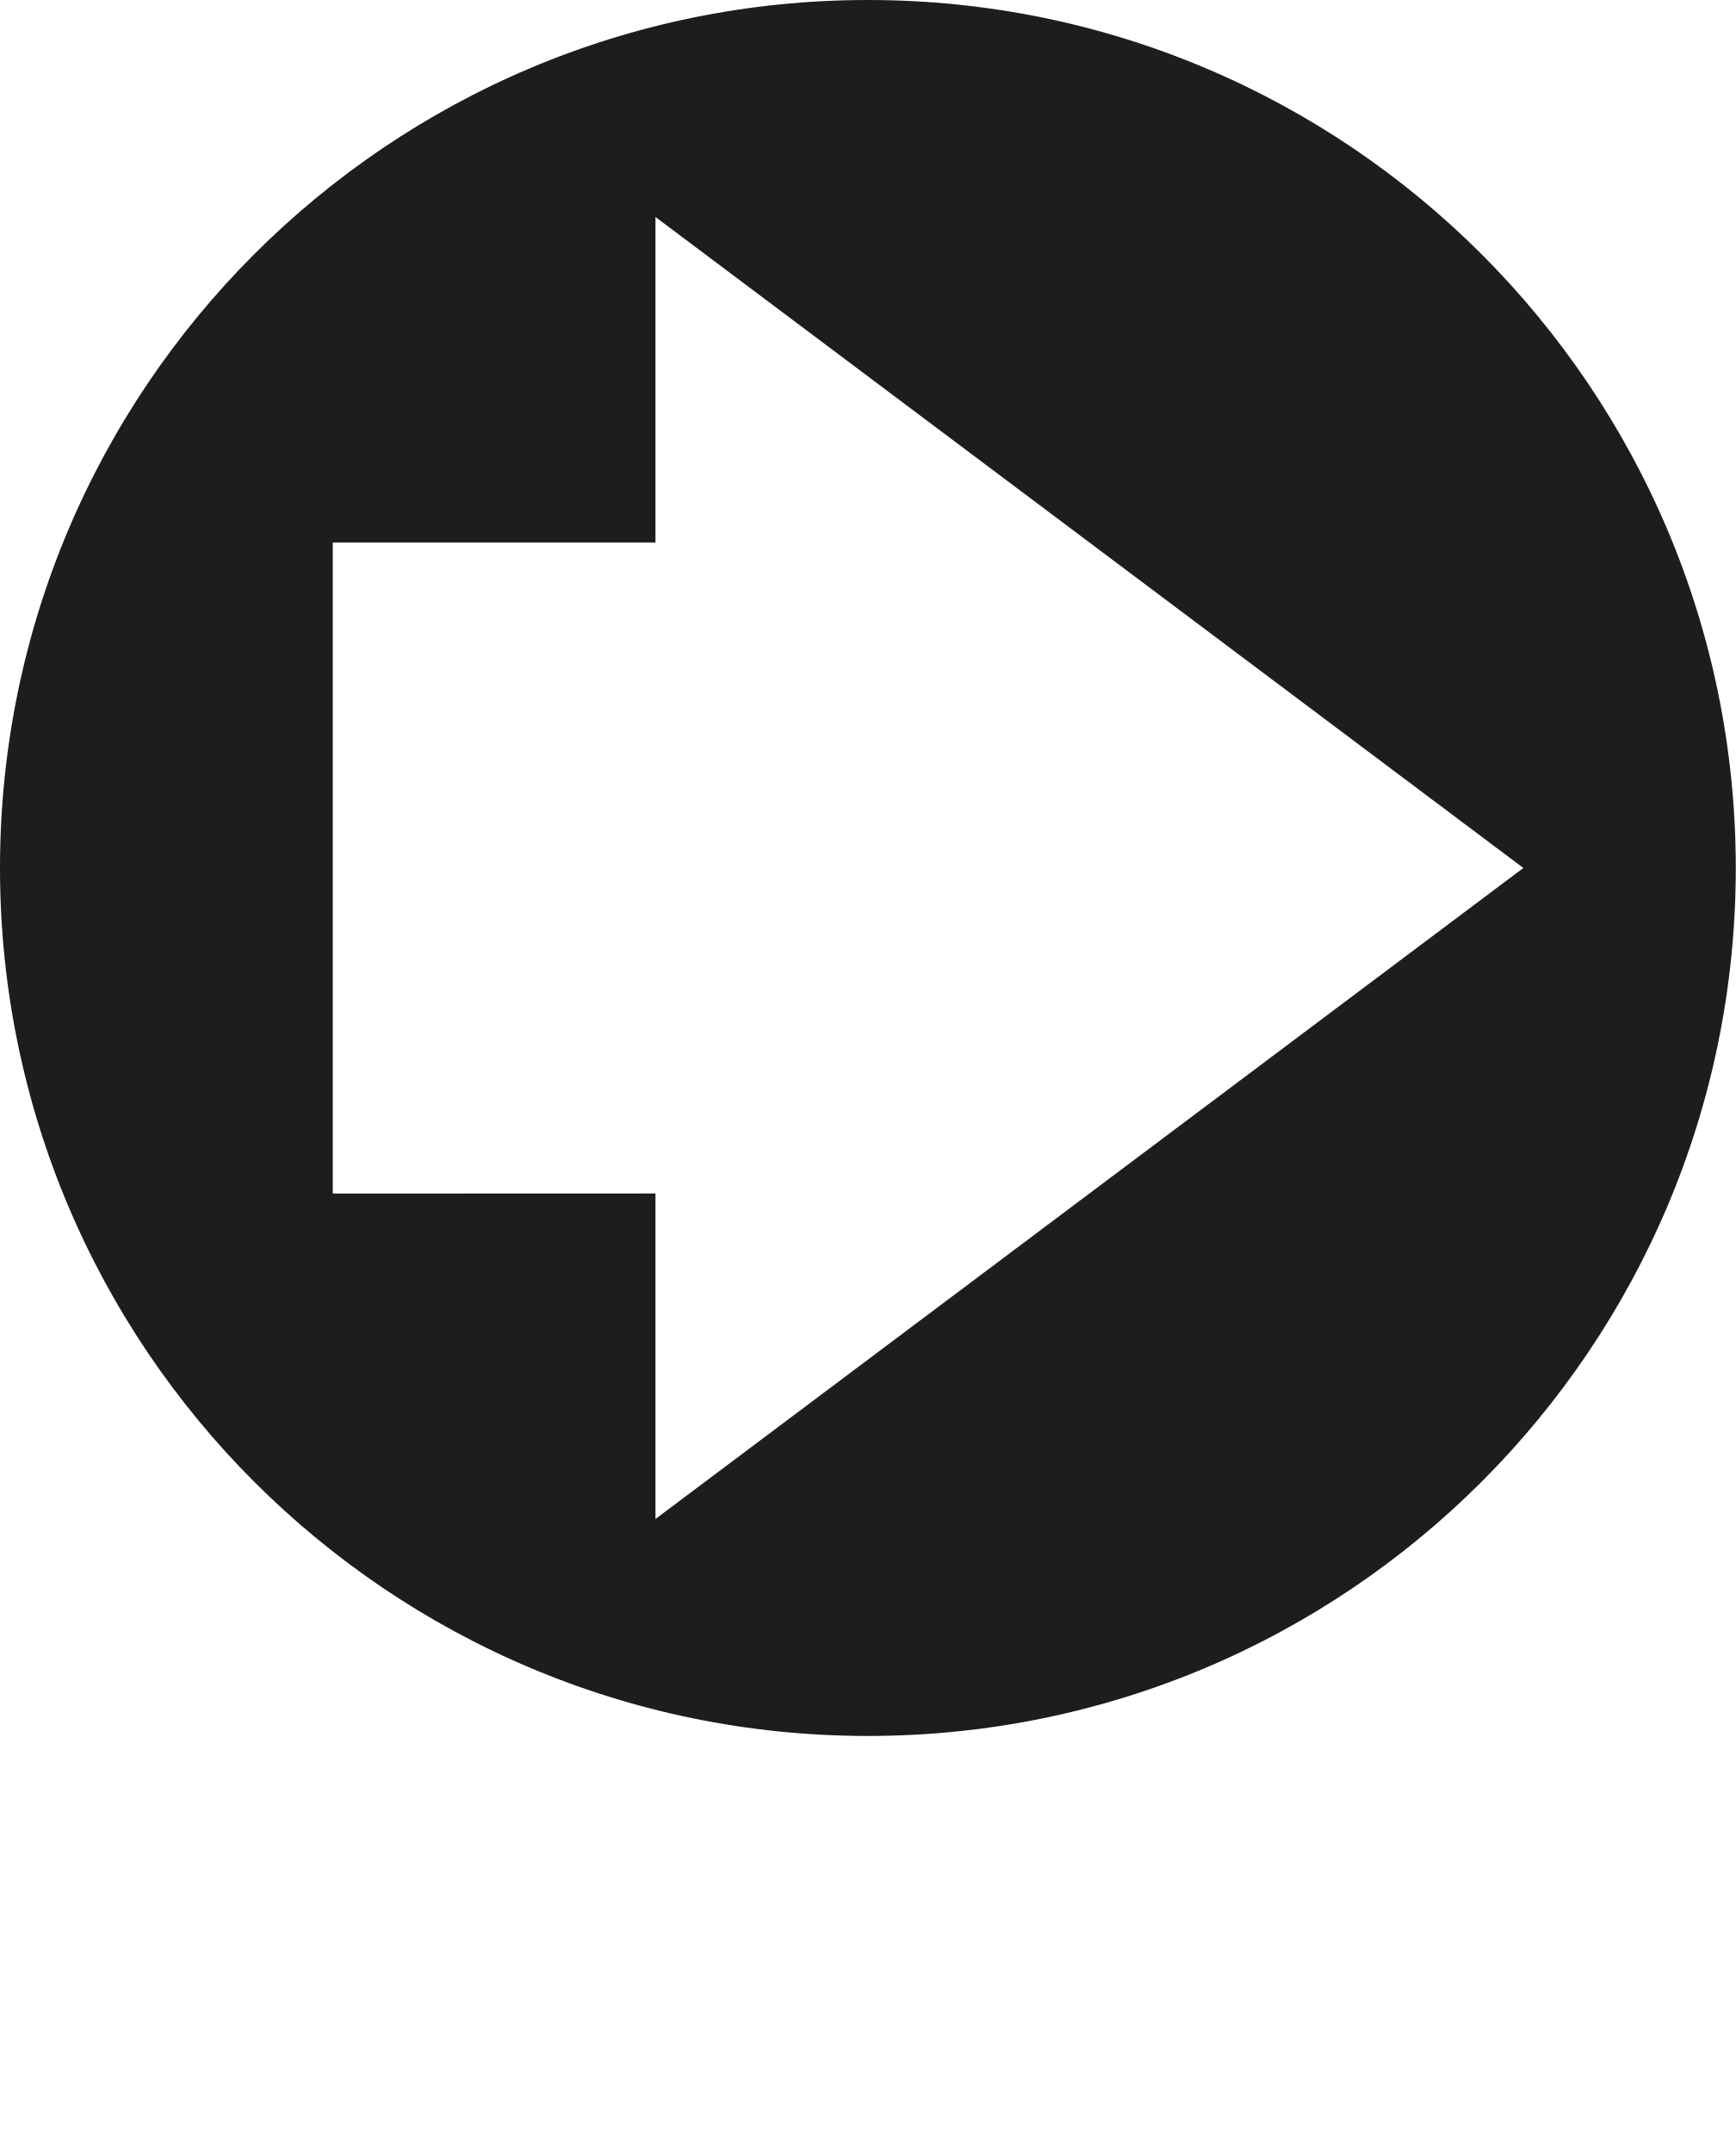
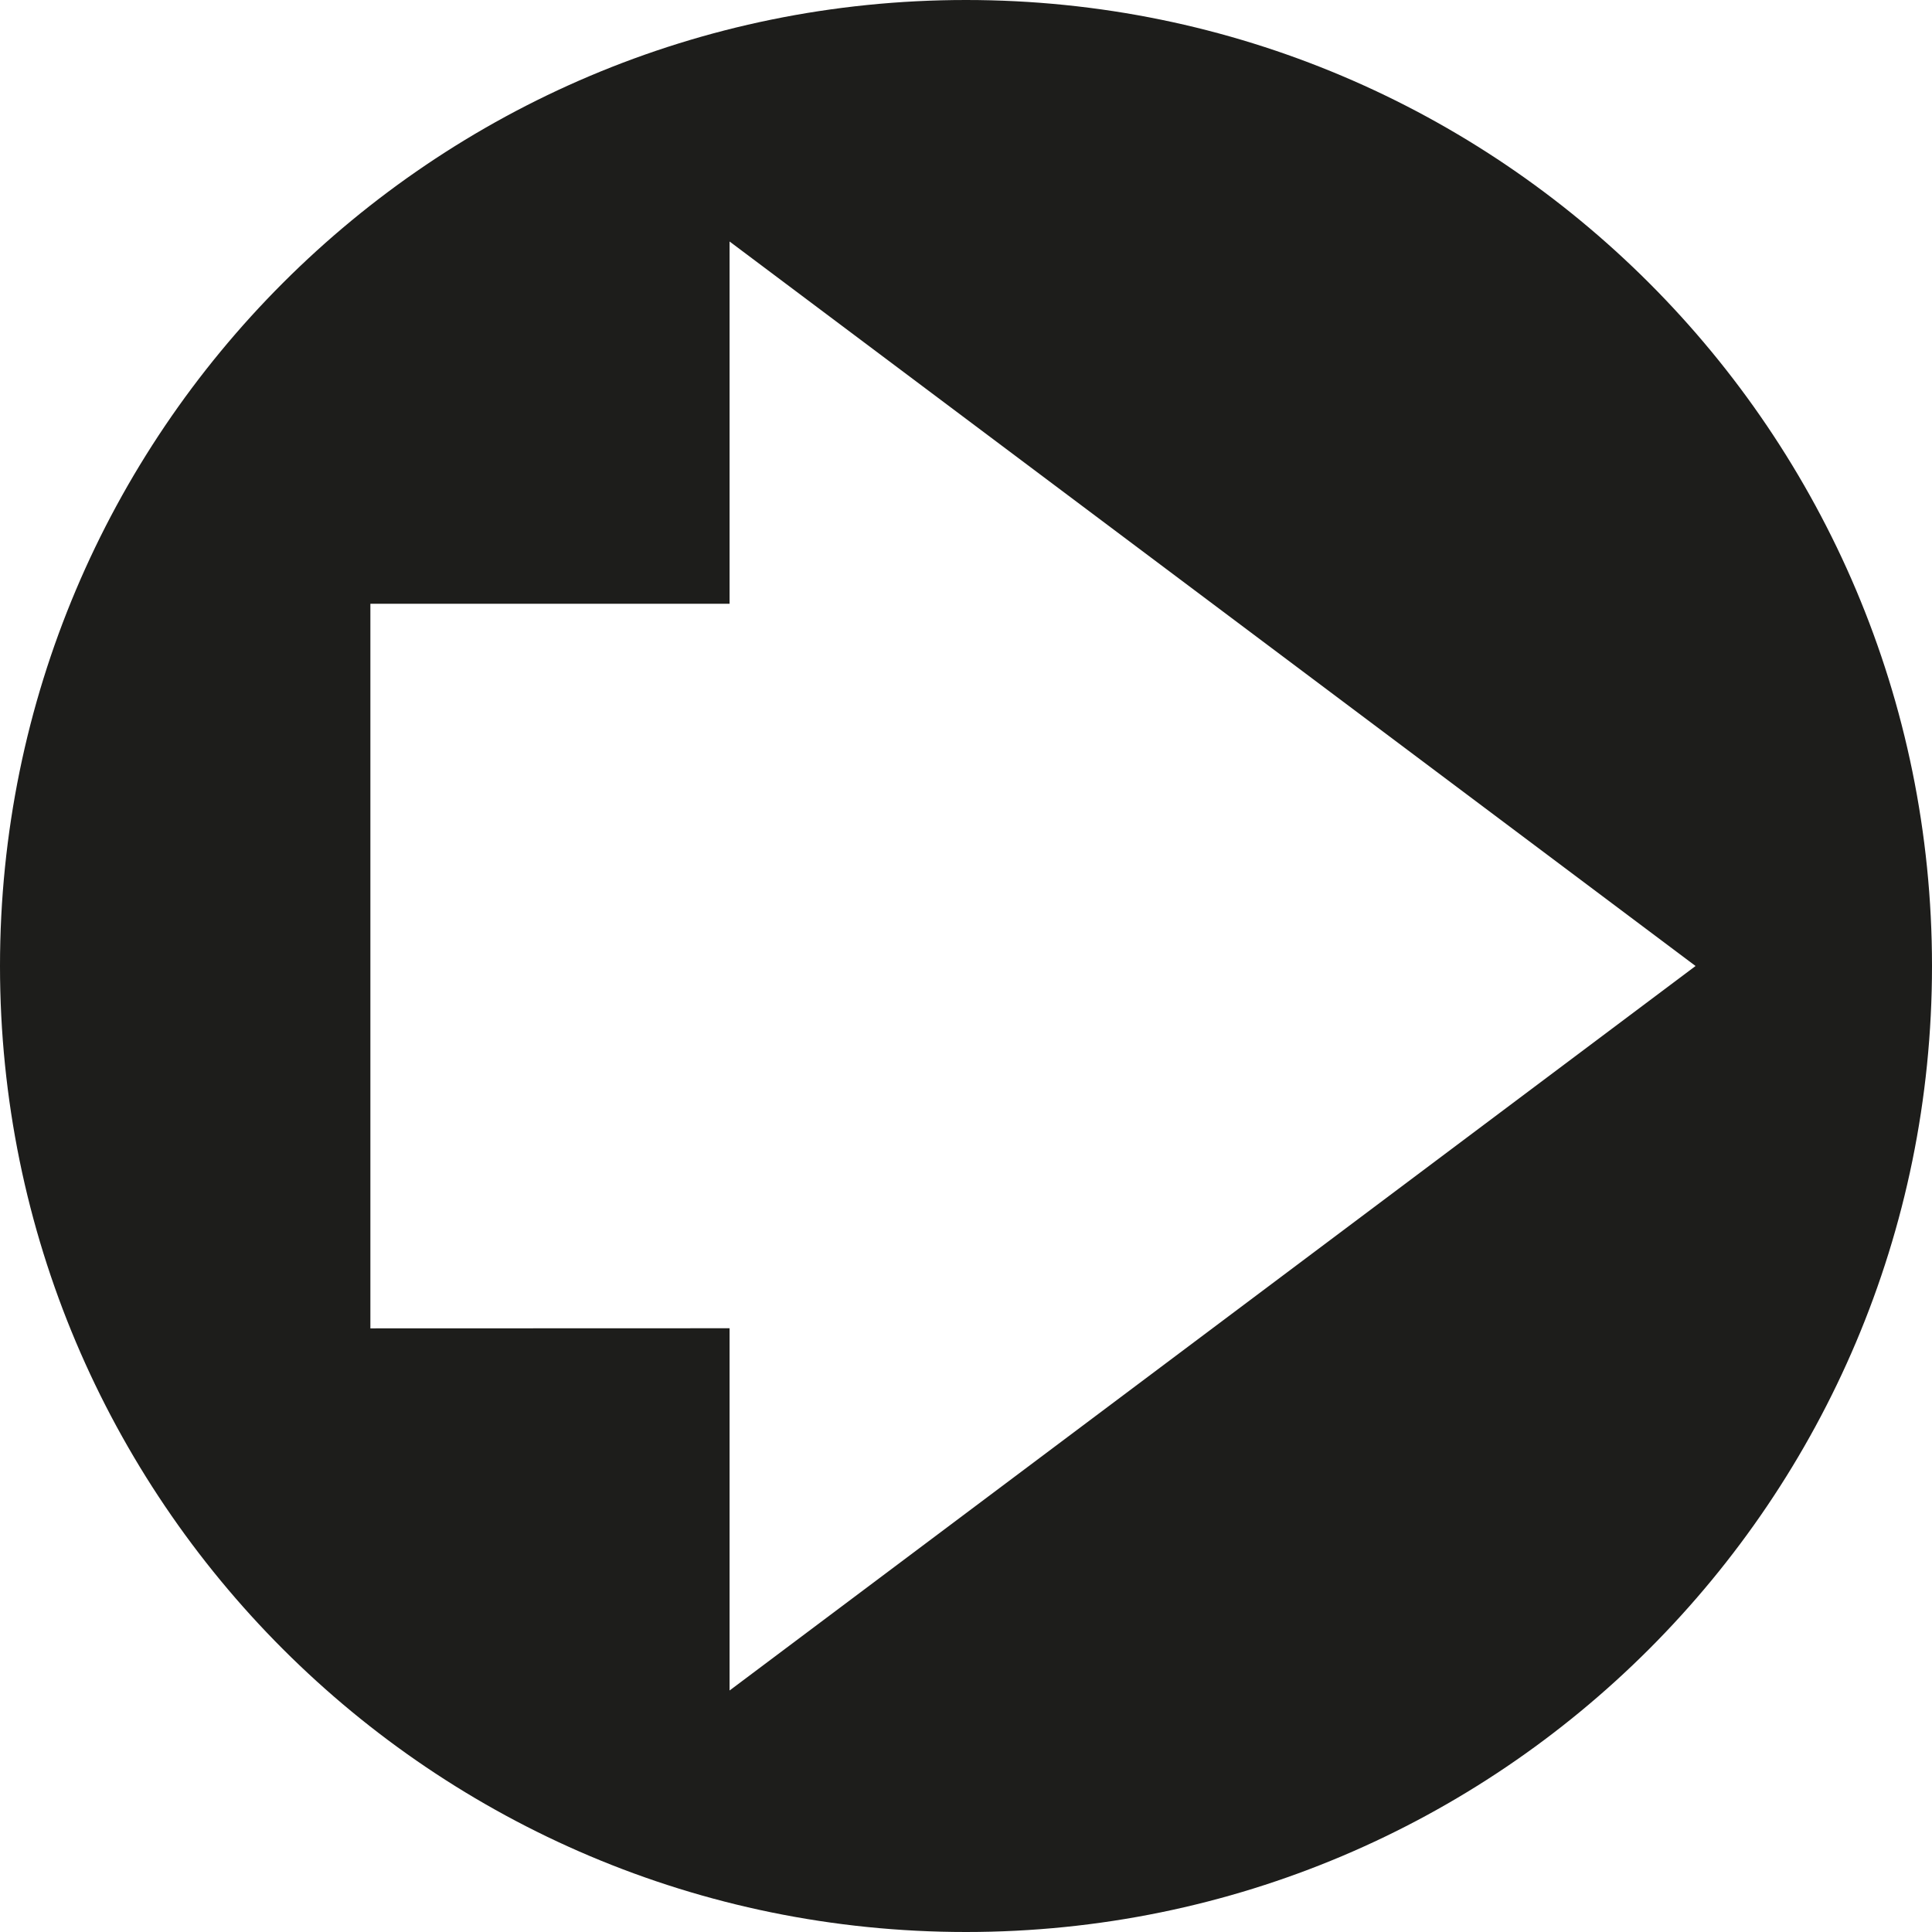
- <svg xmlns="http://www.w3.org/2000/svg" version="1.1" id="Layer_1" x="0px" y="0px" width="512px" height="635px" viewBox="0 0 512 635" enable-background="new 0 0 512 635" xml:space="preserve">
+ <svg xmlns="http://www.w3.org/2000/svg" version="1.1" id="Layer_1" x="0px" y="0px" width="512px" height="512px" viewBox="0 0 512 512" enable-background="new 0 0 512 512" xml:space="preserve">
  <g id="Layer_1_1_">
    <g id="Grid" display="none">
      <g display="inline">
        <line fill="none" stroke="#B35047" x1="32" y1="0" x2="32" y2="512" />
        <line fill="none" stroke="#B35047" x1="64" y1="0" x2="64" y2="512" />
        <line fill="none" stroke="#B35047" x1="96" y1="0" x2="96" y2="512" />
        <line fill="none" stroke="#B35047" x1="128" y1="0" x2="128" y2="512" />
        <line fill="none" stroke="#B35047" x1="160" y1="0" x2="160" y2="512" />
        <line fill="none" stroke="#B35047" x1="192" y1="0" x2="192" y2="512" />
        <line fill="none" stroke="#B35047" x1="224" y1="0" x2="224" y2="512" />
        <line fill="none" stroke="#B35047" x1="256" y1="0" x2="256" y2="512" />
        <line fill="none" stroke="#B35047" x1="288" y1="0" x2="288" y2="512" />
        <line fill="none" stroke="#B35047" x1="320" y1="0" x2="320" y2="512" />
        <line fill="none" stroke="#B35047" x1="352" y1="0" x2="352" y2="512" />
        <line fill="none" stroke="#B35047" x1="384" y1="0" x2="384" y2="512" />
        <line fill="none" stroke="#B35047" x1="416" y1="0" x2="416" y2="512" />
        <line fill="none" stroke="#B35047" x1="448" y1="0" x2="448" y2="512" />
        <line fill="none" stroke="#B35047" x1="480" y1="0" x2="480" y2="512" />
        <line fill="none" stroke="#B35047" x1="0" y1="32" x2="512" y2="32" />
        <line fill="none" stroke="#B35047" x1="0" y1="64" x2="512" y2="64" />
        <line fill="none" stroke="#B35047" x1="0" y1="96" x2="512" y2="96" />
        <line fill="none" stroke="#B35047" x1="0" y1="128" x2="512" y2="128" />
        <line fill="none" stroke="#B35047" x1="0" y1="160" x2="512" y2="160" />
        <line fill="none" stroke="#B35047" x1="0" y1="192" x2="512" y2="192" />
        <line fill="none" stroke="#B35047" x1="0" y1="224" x2="512" y2="224" />
        <line fill="none" stroke="#B35047" x1="0" y1="256" x2="512" y2="256" />
        <line fill="none" stroke="#B35047" x1="0" y1="288" x2="512" y2="288" />
        <line fill="none" stroke="#B35047" x1="0" y1="320" x2="512" y2="320" />
        <line fill="none" stroke="#B35047" x1="0" y1="352" x2="512" y2="352" />
        <line fill="none" stroke="#B35047" x1="0" y1="384" x2="512" y2="384" />
        <line fill="none" stroke="#B35047" x1="0" y1="416" x2="512" y2="416" />
        <line fill="none" stroke="#B35047" x1="0" y1="448" x2="512" y2="448" />
        <line fill="none" stroke="#B35047" x1="0" y1="480" x2="512" y2="480" />
        <rect x="0" y="0" fill="none" stroke="#B35047" width="512" height="512" />
      </g>
    </g>
  </g>
  <path fill="#1D1D1B" d="M512,256C512,114.625,397.406,0,256,0C114.594,0,0,114.625,0,256c0,141.407,114.594,256,256,256  C397.406,512,512,397.406,512,256z M98.156,352.031V160h95.188V64l256,192l-256,192v-96L98.156,352.031z" />
</svg>
